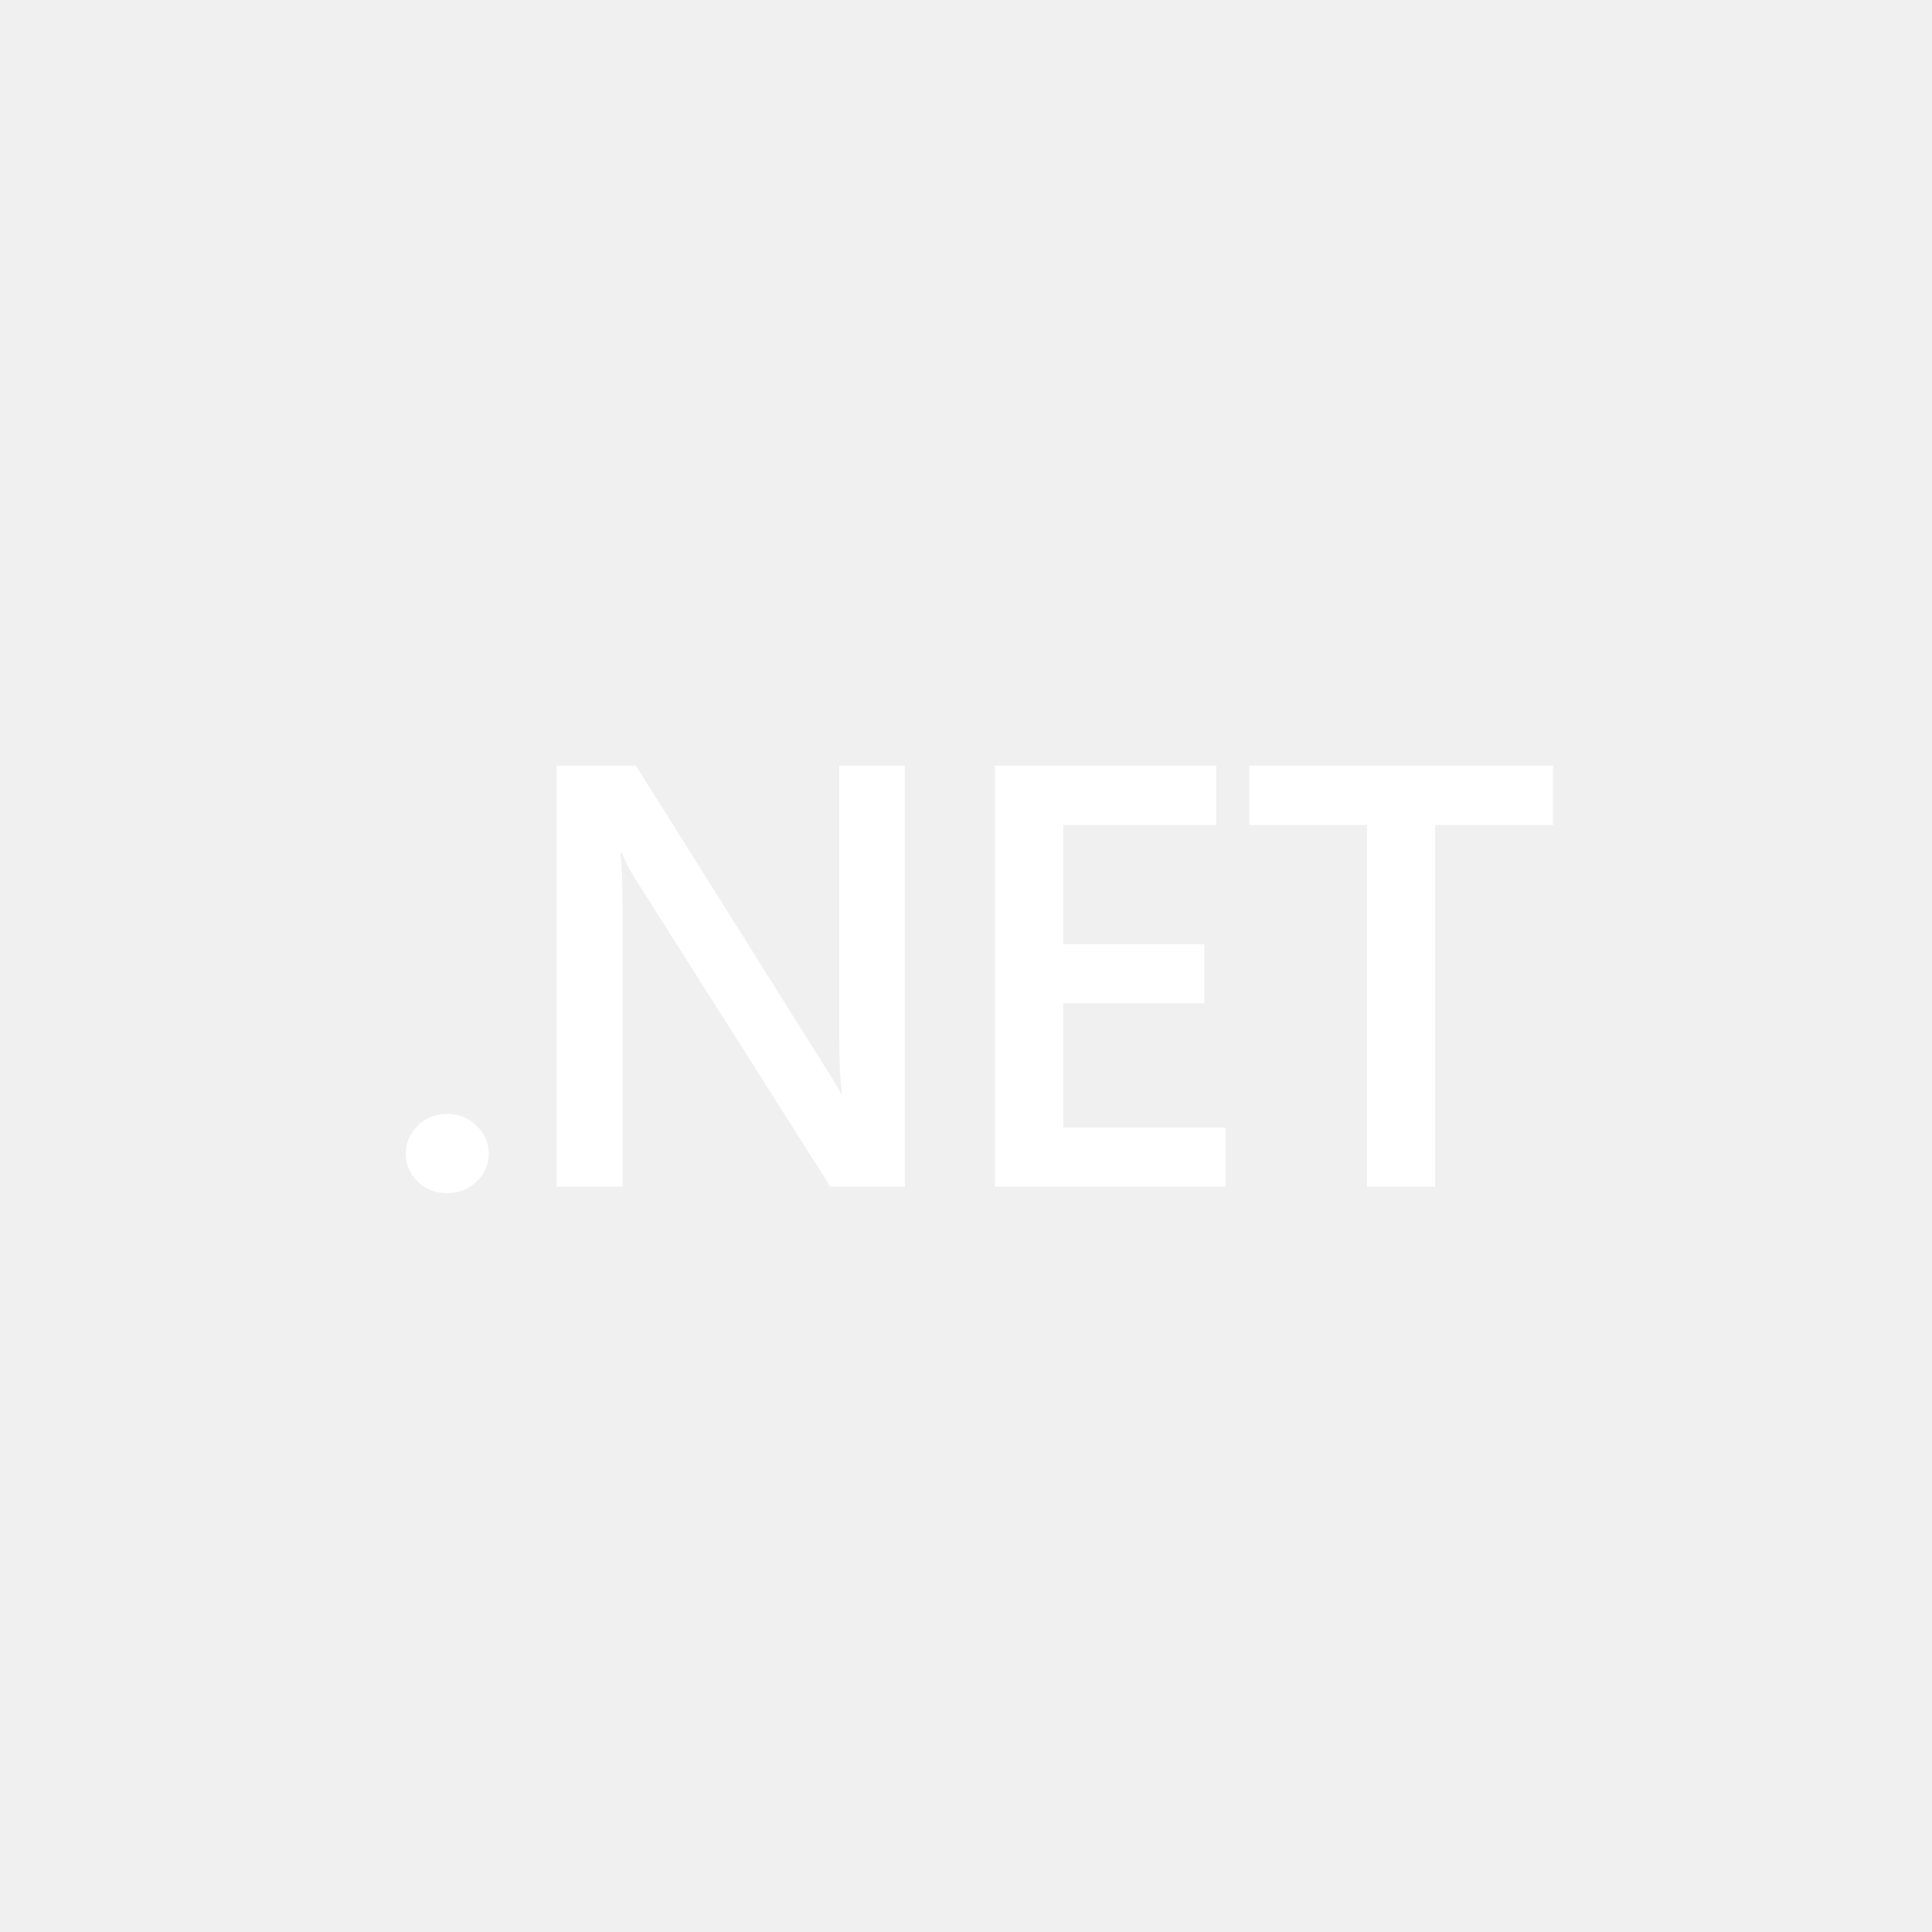
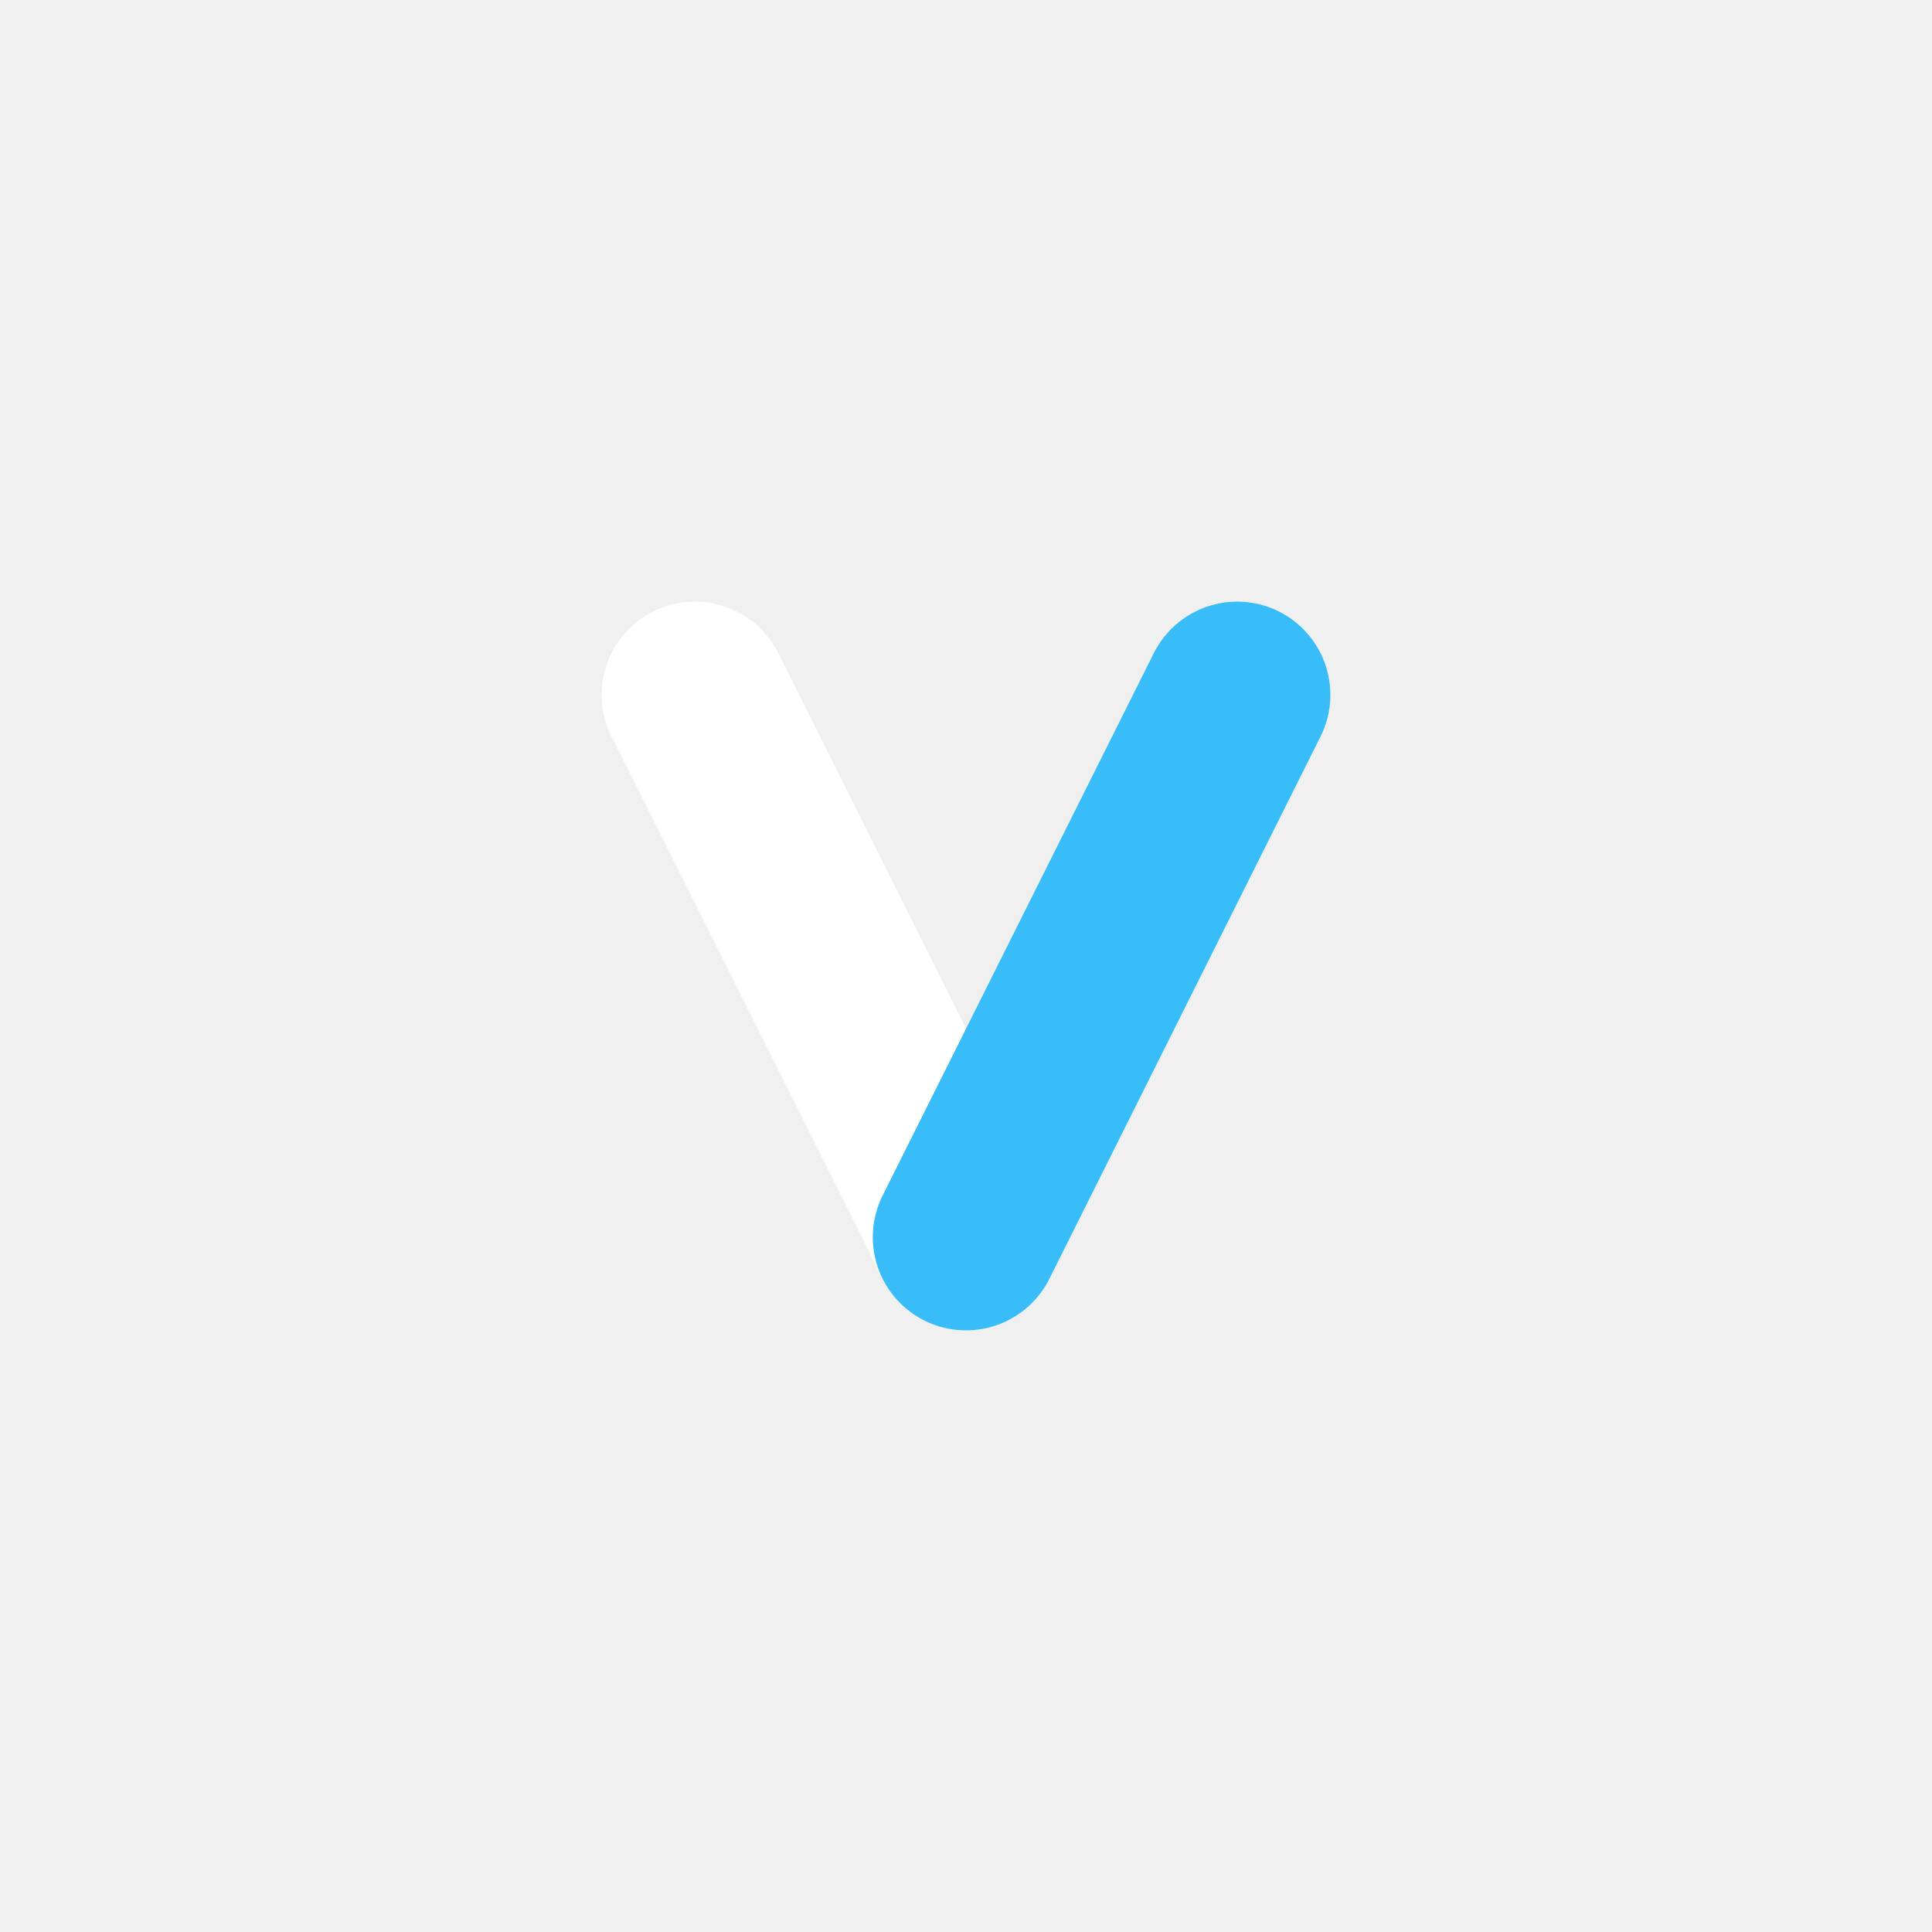
- <svg xmlns="http://www.w3.org/2000/svg" width="456" height="456" viewBox="0 0 456 456" version="1.1" xml:space="preserve" style="fill-rule:evenodd;clip-rule:evenodd;stroke-linejoin:round;stroke-miterlimit:2;">
-   <path d="m 105.5,281.609 c -2.703,0 -5.001,-0.9 -6.893,-2.702 -1.892,-1.848 -2.838,-4.042 -2.838,-6.582 0,-2.587 0.946,-4.804 2.838,-6.652 1.892,-1.848 4.19,-2.772 6.893,-2.772 2.748,0 5.068,0.924 6.96,2.772 1.937,1.848 2.906,4.064 2.906,6.652 0,2.54 -0.968,4.734 -2.906,6.582 -1.892,1.802 -4.212,2.702 -6.96,2.702 z" style="fill:#ffffff;fill-rule:nonzero;stroke-width:0.838" />
-   <path d="M 213.561,280.084 H 195.99 L 149.7,207.054 c -1.171,-1.848 -2.14,-3.765 -2.906,-5.751 h -0.406 c 0.361,2.125 0.541,6.675 0.541,13.65 v 65.132 h -15.543 v -99.36 h 18.719 l 44.737,71.298 c 1.892,2.957 3.109,4.989 3.649,6.098 h 0.27 c -0.45,-2.632 -0.676,-7.09 -0.676,-13.373 v -64.023 h 15.476 z" style="fill:#ffffff;fill-rule:nonzero;stroke-width:0.838" />
-   <path d="m 289.251,280.084 h -54.401 v -99.36 h 52.238 v 13.997 h -36.154 v 28.131 h 33.316 v 13.927 h -33.316 v 29.378 h 38.316 z" style="fill:#ffffff;fill-rule:nonzero;stroke-width:0.838" />
-   <path d="M 366.565,194.721 H 338.722 v 85.363 h -16.084 v -85.363 h -27.775 v -13.997 h 71.701 z" style="fill:#ffffff;fill-rule:nonzero;stroke-width:0.838" />
+ <svg xmlns="http://www.w3.org/2000/svg" width="456" height="456" viewBox="0 0 456 456" version="1.1">
+   <g fill="none" stroke-width="44" stroke-linecap="round" stroke-linejoin="round">
+     <line x1="164" y1="164" x2="228" y2="292" stroke="#FFFFFF" />
+     <line x1="228" y1="292" x2="292" y2="164" stroke="#38BDF8" />
+   </g>
</svg>
